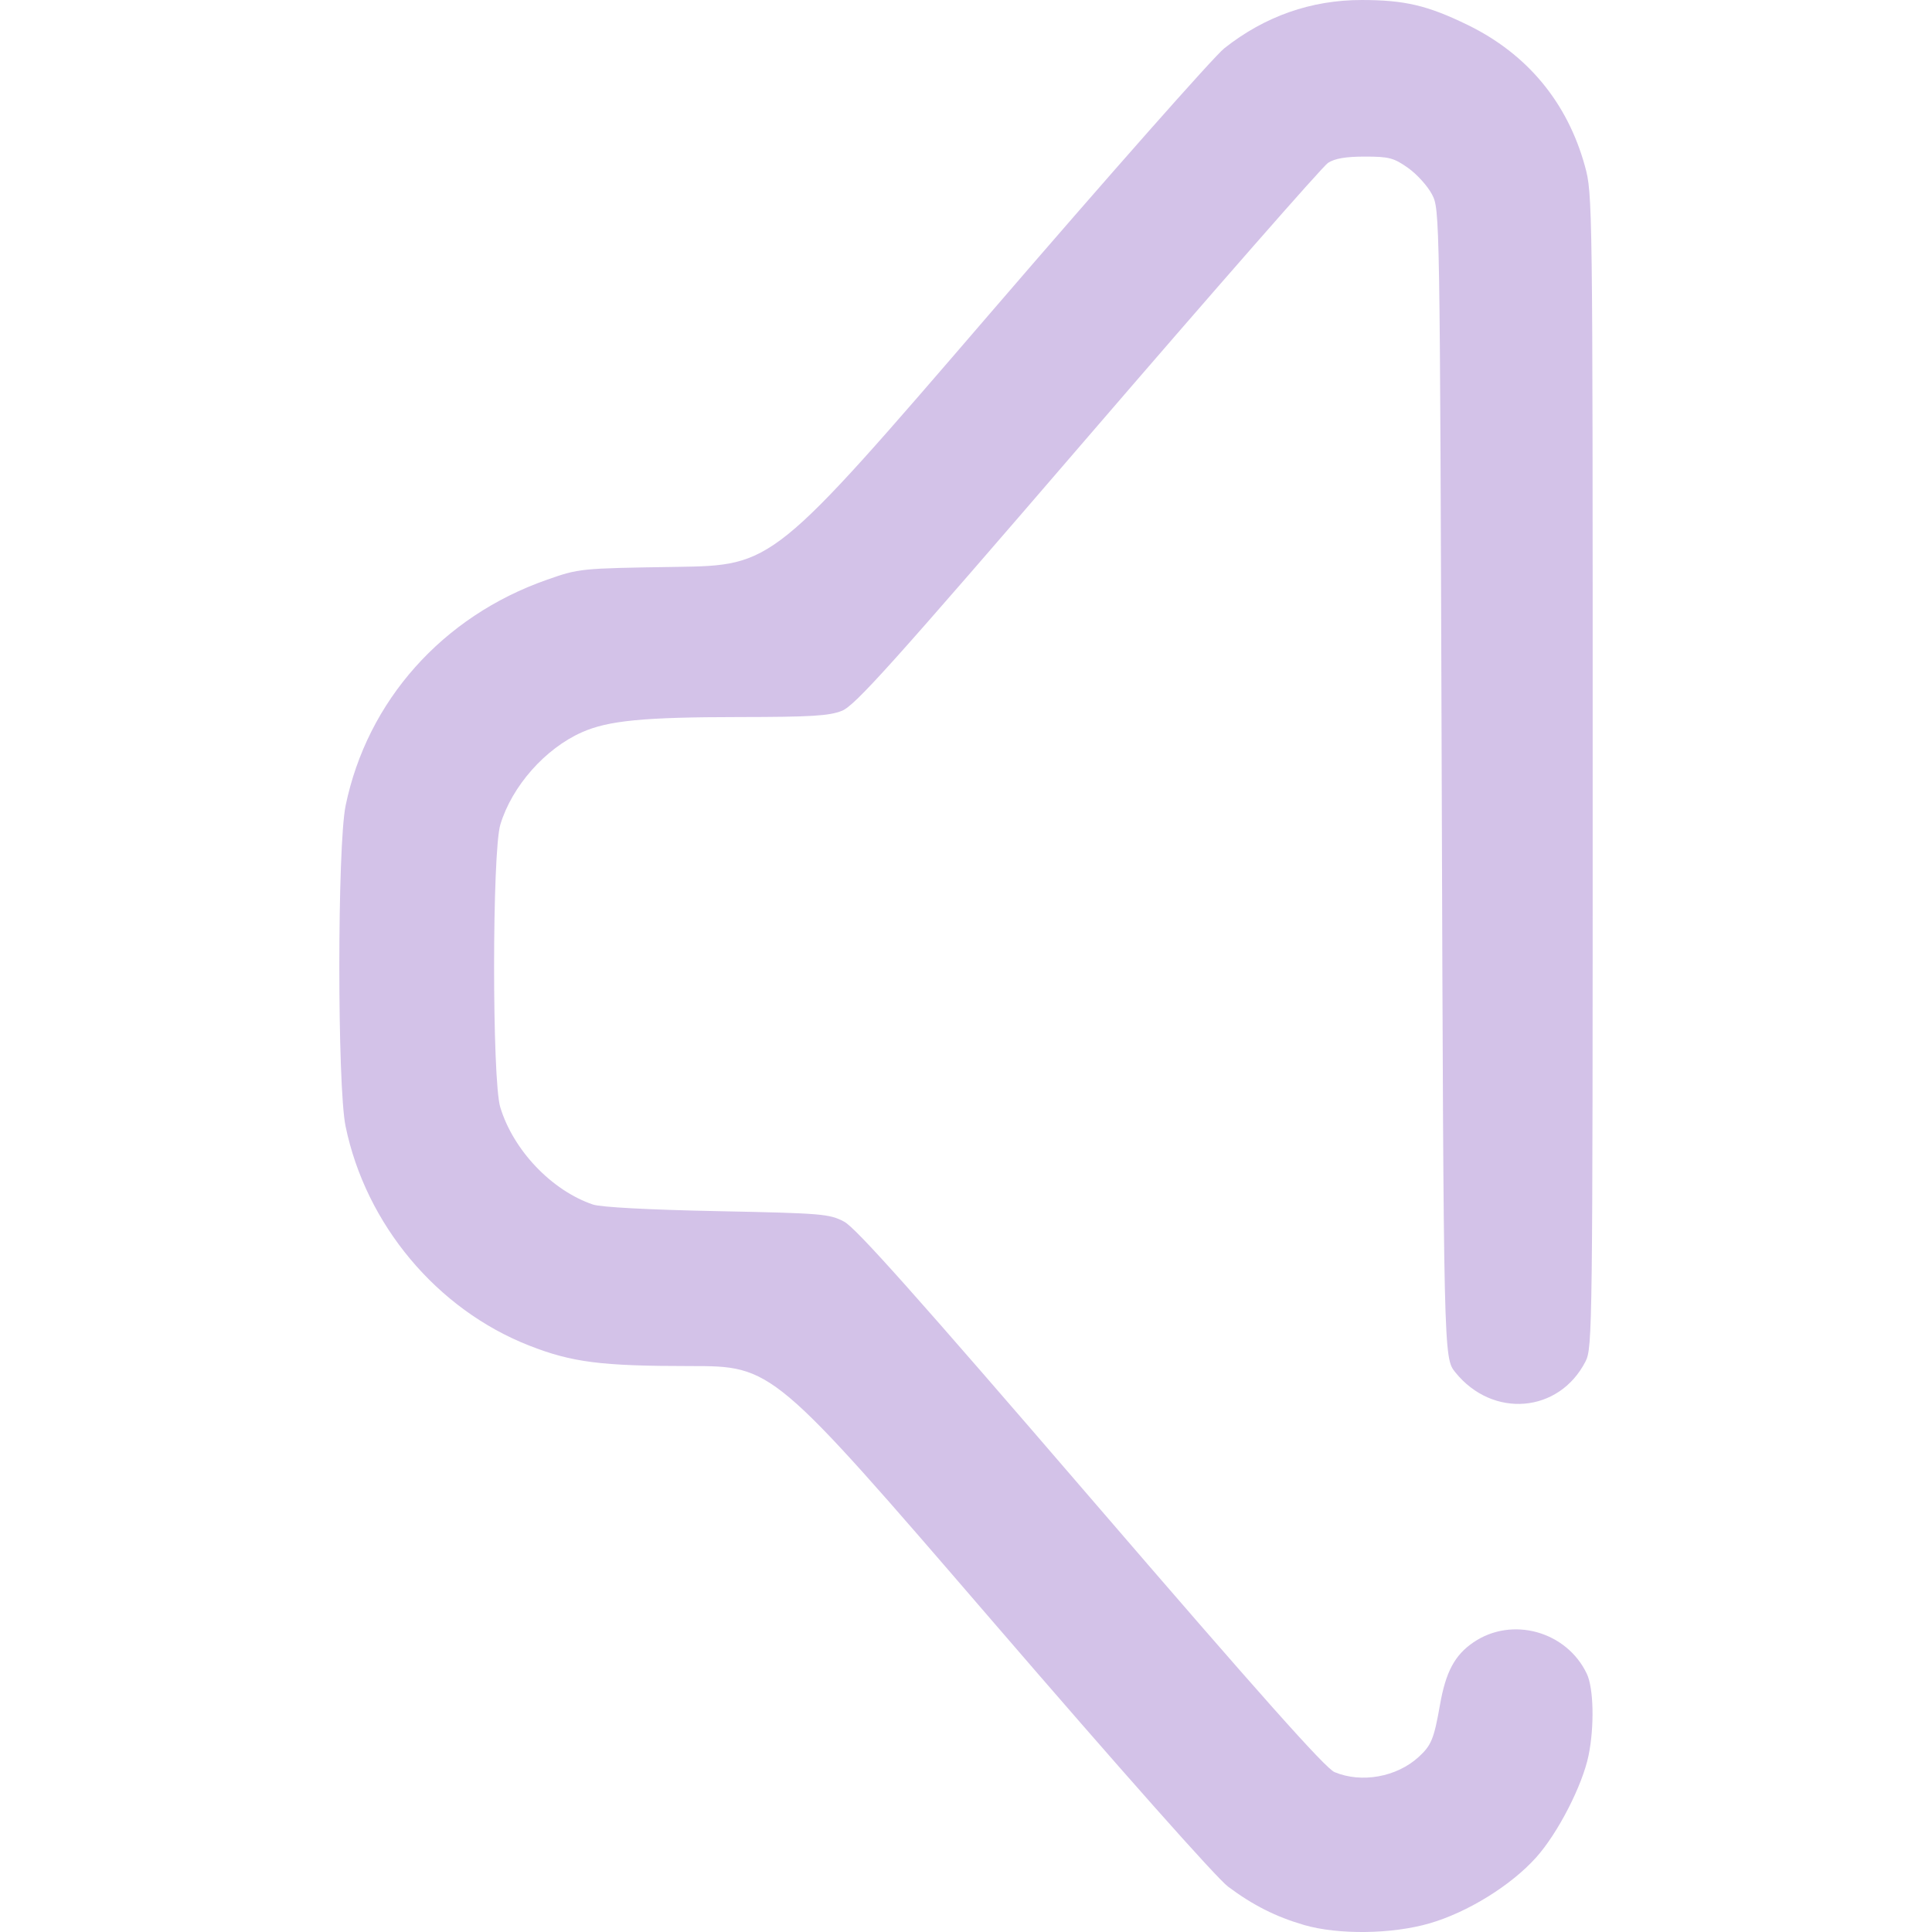
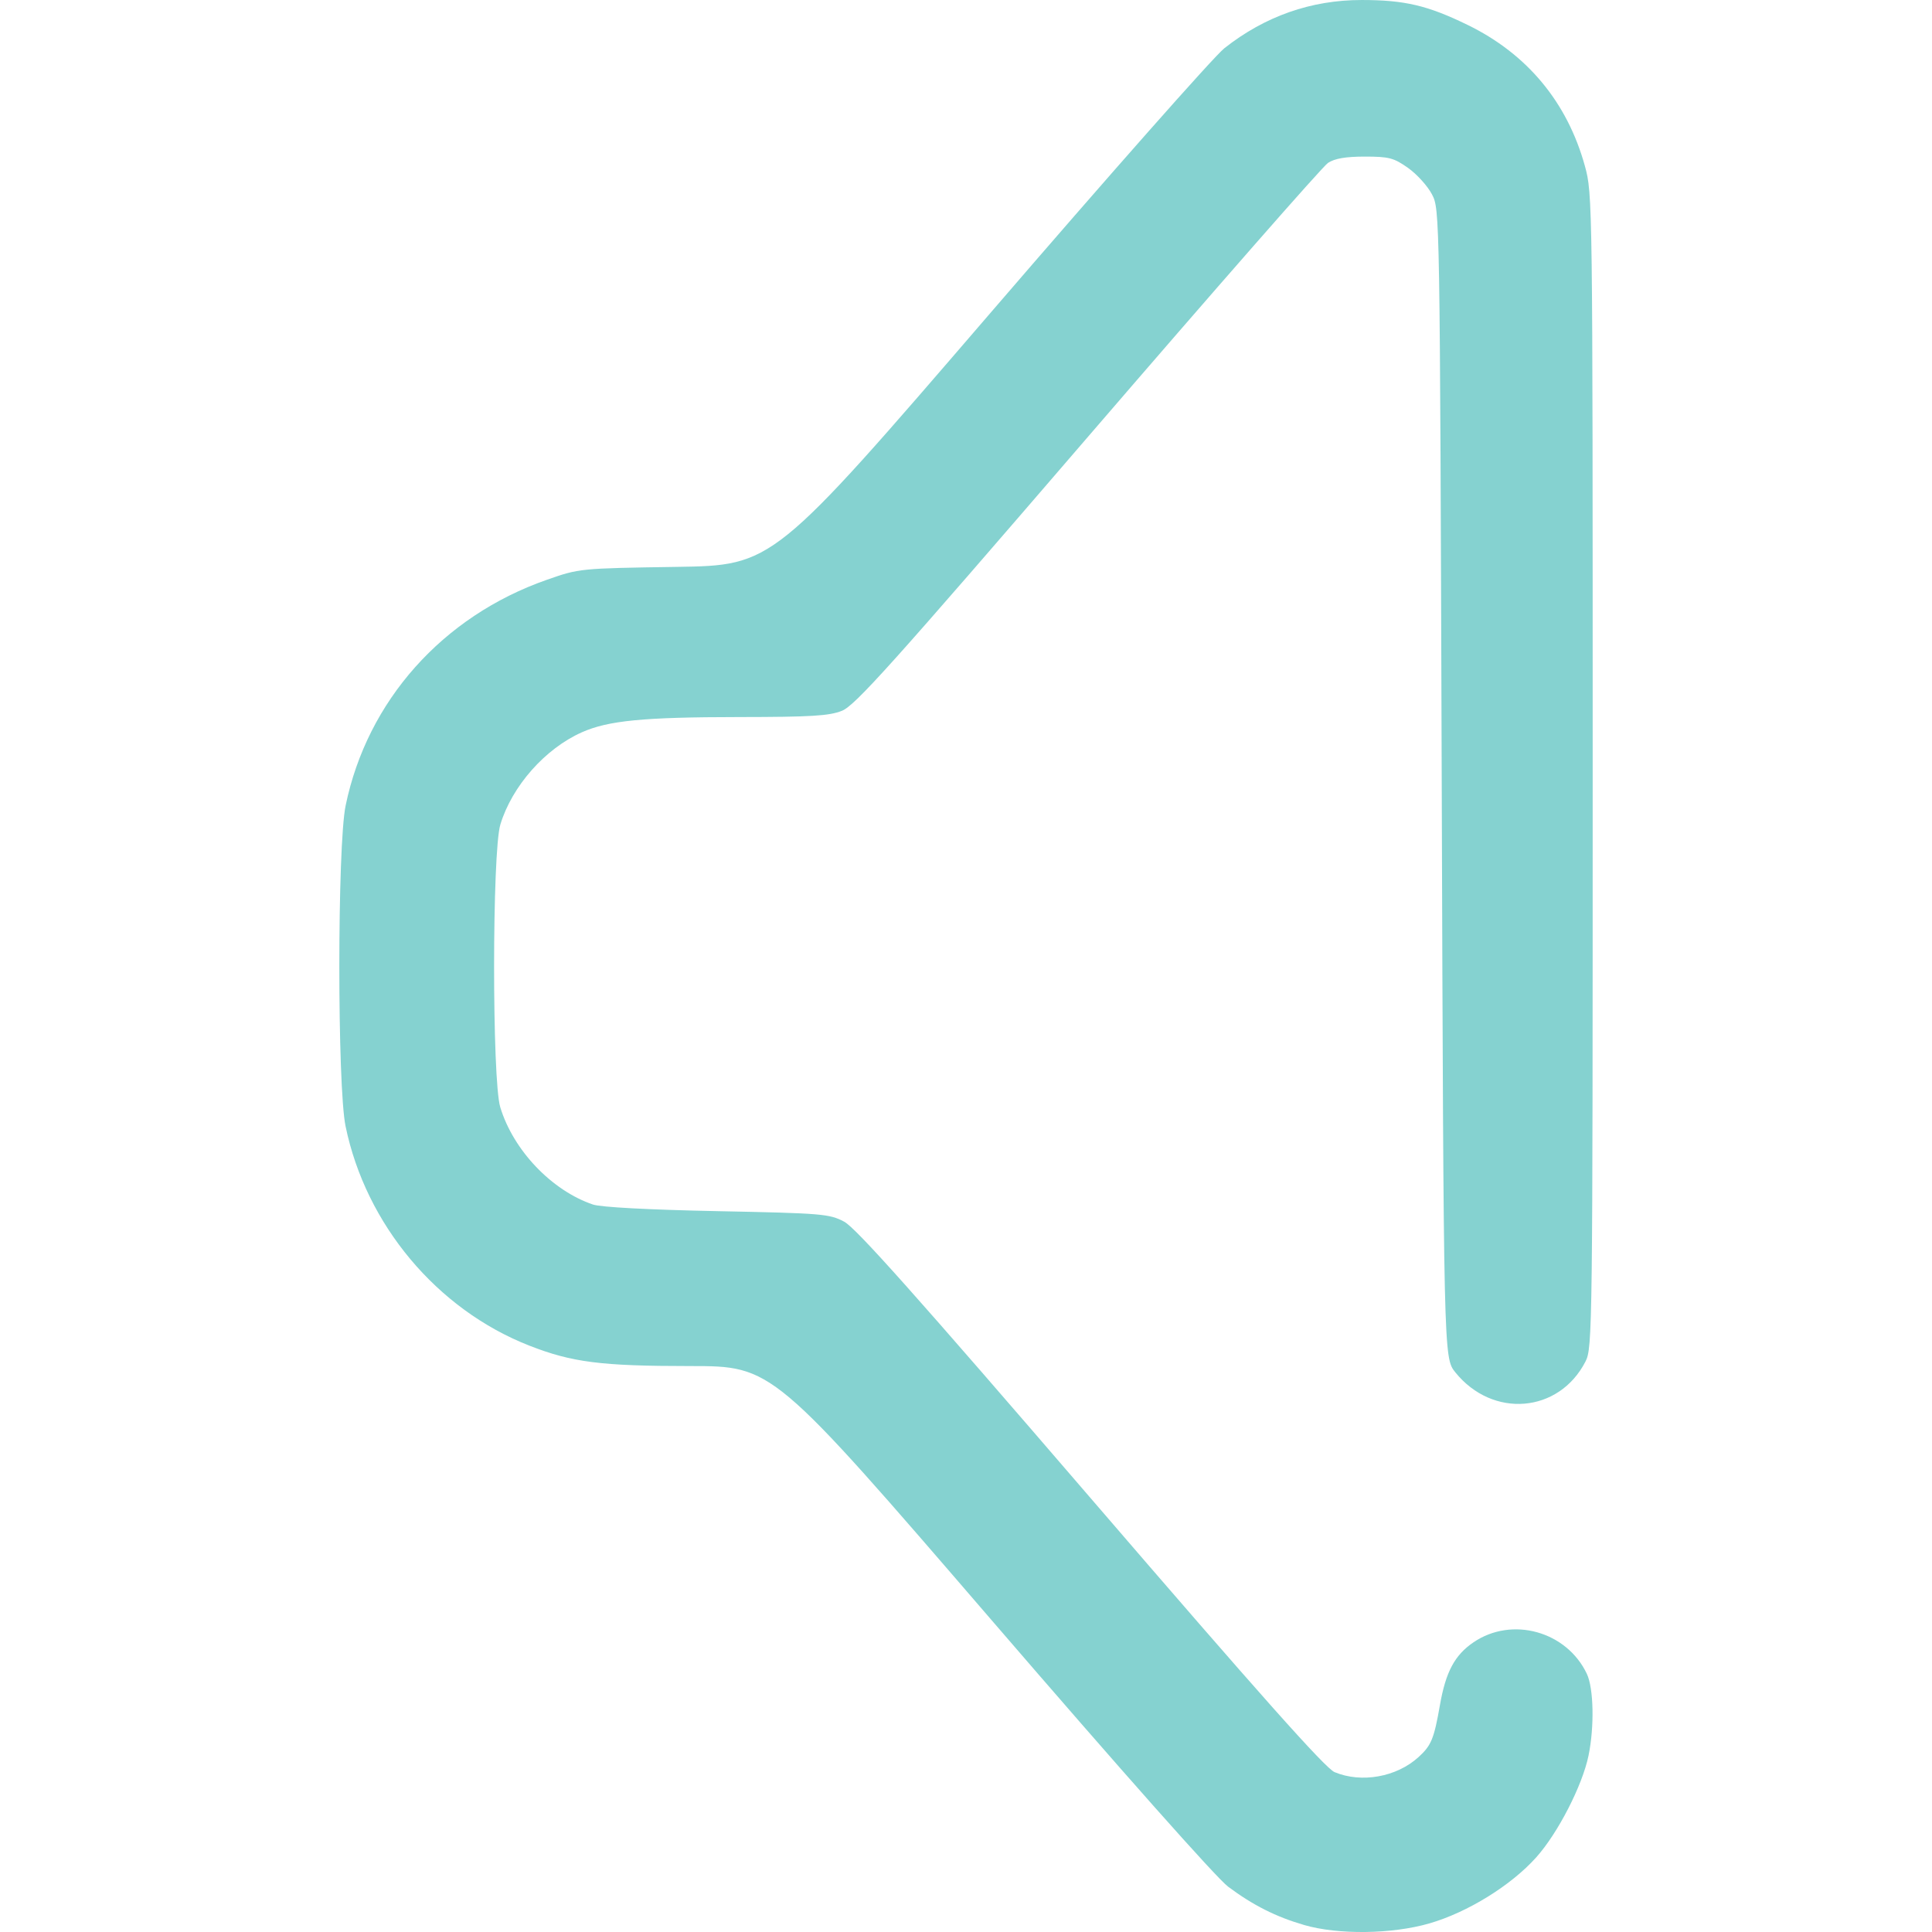
<svg xmlns="http://www.w3.org/2000/svg" xmlns:xlink="http://www.w3.org/1999/xlink" width="512" height="512" viewBox="0 0 135.467 135.467" version="1.1" id="svg1" xml:space="preserve">
  <defs id="defs1">
    <linearGradient id="linearGradient4">
-       <stop style="stop-color:#d3c2e8;stop-opacity:1;" offset="0" id="stop4" />
-       <stop style="stop-color:#d3c2e8;stop-opacity:1" offset="1" id="stop5" />
+       <stop style="stop-color:#85d2d0;stop-opacity:1;" offset="0" id="stop4" />
+       <stop style="stop-color:#85d2d0;stop-opacity:1" offset="1" id="stop5" />
    </linearGradient>
    <linearGradient xlink:href="#linearGradient4" id="linearGradient5" x1="33.295" y1="187.422" x2="108.519" y2="187.422" gradientUnits="userSpaceOnUse" gradientTransform="translate(12.46154,-68.79808)" />
  </defs>
  <g id="layer1" transform="matrix(0.9375449,0,0,0.9375449,-19.07431,-47.32768)">
    <path style="fill:url(#linearGradient5);fill-opacity:1" d="m 117.868,194.445 c -2.107,-0.614 -3.813,-1.474 -5.672,-2.861 -0.866,-0.646 -7.93,-8.606 -17.753,-20.006 -16.315,-18.932 -16.315,-18.932 -22.492,-18.932 -6.651,0 -8.825,-0.277 -12.026,-1.531 -6.901,-2.704 -12.217,-9.053 -13.735,-16.4 -0.625,-3.024 -0.622,-20.959 0.004,-23.988 1.617,-7.831 7.243,-14.148 15.032,-16.879 2.446,-0.858 2.479,-0.861 9.695,-0.971 7.24,-0.11 7.24,-0.11 23.408,-18.89 8.892,-10.329 16.804,-19.282 17.581,-19.897 3.027,-2.392 6.486,-3.609 10.264,-3.609 3.215,0 4.93,0.402 7.922,1.858 4.455,2.167 7.463,5.783 8.78,10.555 0.577,2.09 0.583,2.534 0.583,45.237 0,41.836 -0.016,43.158 -0.537,44.173 -1.982,3.865 -6.944,4.277 -9.737,0.809 -0.873,-1.084 -0.873,-1.084 -1.015,-44.027 -0.141,-42.868 -0.142,-42.944 -0.731,-44.071 -0.324,-0.621 -1.129,-1.51 -1.788,-1.976 -1.064,-0.752 -1.427,-0.847 -3.233,-0.847 -1.427,0 -2.25,0.141 -2.755,0.472 -0.396,0.26 -8.477,9.481 -17.958,20.493 -14.671,17.04 -17.409,20.089 -18.393,20.483 -0.953,0.381 -2.305,0.463 -7.712,0.468 -7.12,0.006 -9.751,0.26 -11.724,1.133 -2.755,1.219 -5.237,4.024 -6.11,6.905 -0.62,2.046 -0.626,19.103 -0.007,21.143 0.977,3.22 3.847,6.232 6.934,7.277 0.591,0.2 4.186,0.391 9.29,0.494 7.85,0.158 8.392,0.203 9.493,0.786 0.882,0.467 5.389,5.522 18.451,20.696 12.657,14.703 17.536,20.183 18.226,20.472 2.013,0.841 4.639,0.372 6.278,-1.121 0.961,-0.876 1.159,-1.355 1.606,-3.902 0.436,-2.479 1.104,-3.728 2.505,-4.683 2.882,-1.965 6.97,-0.829 8.481,2.356 0.511,1.076 0.57,3.95 0.127,6.108 -0.462,2.247 -2.293,5.81 -3.916,7.62 -1.885,2.103 -5.129,4.109 -7.984,4.936 -2.805,0.812 -6.826,0.863 -9.383,0.118 z" id="path3" />
  </g>
</svg>
